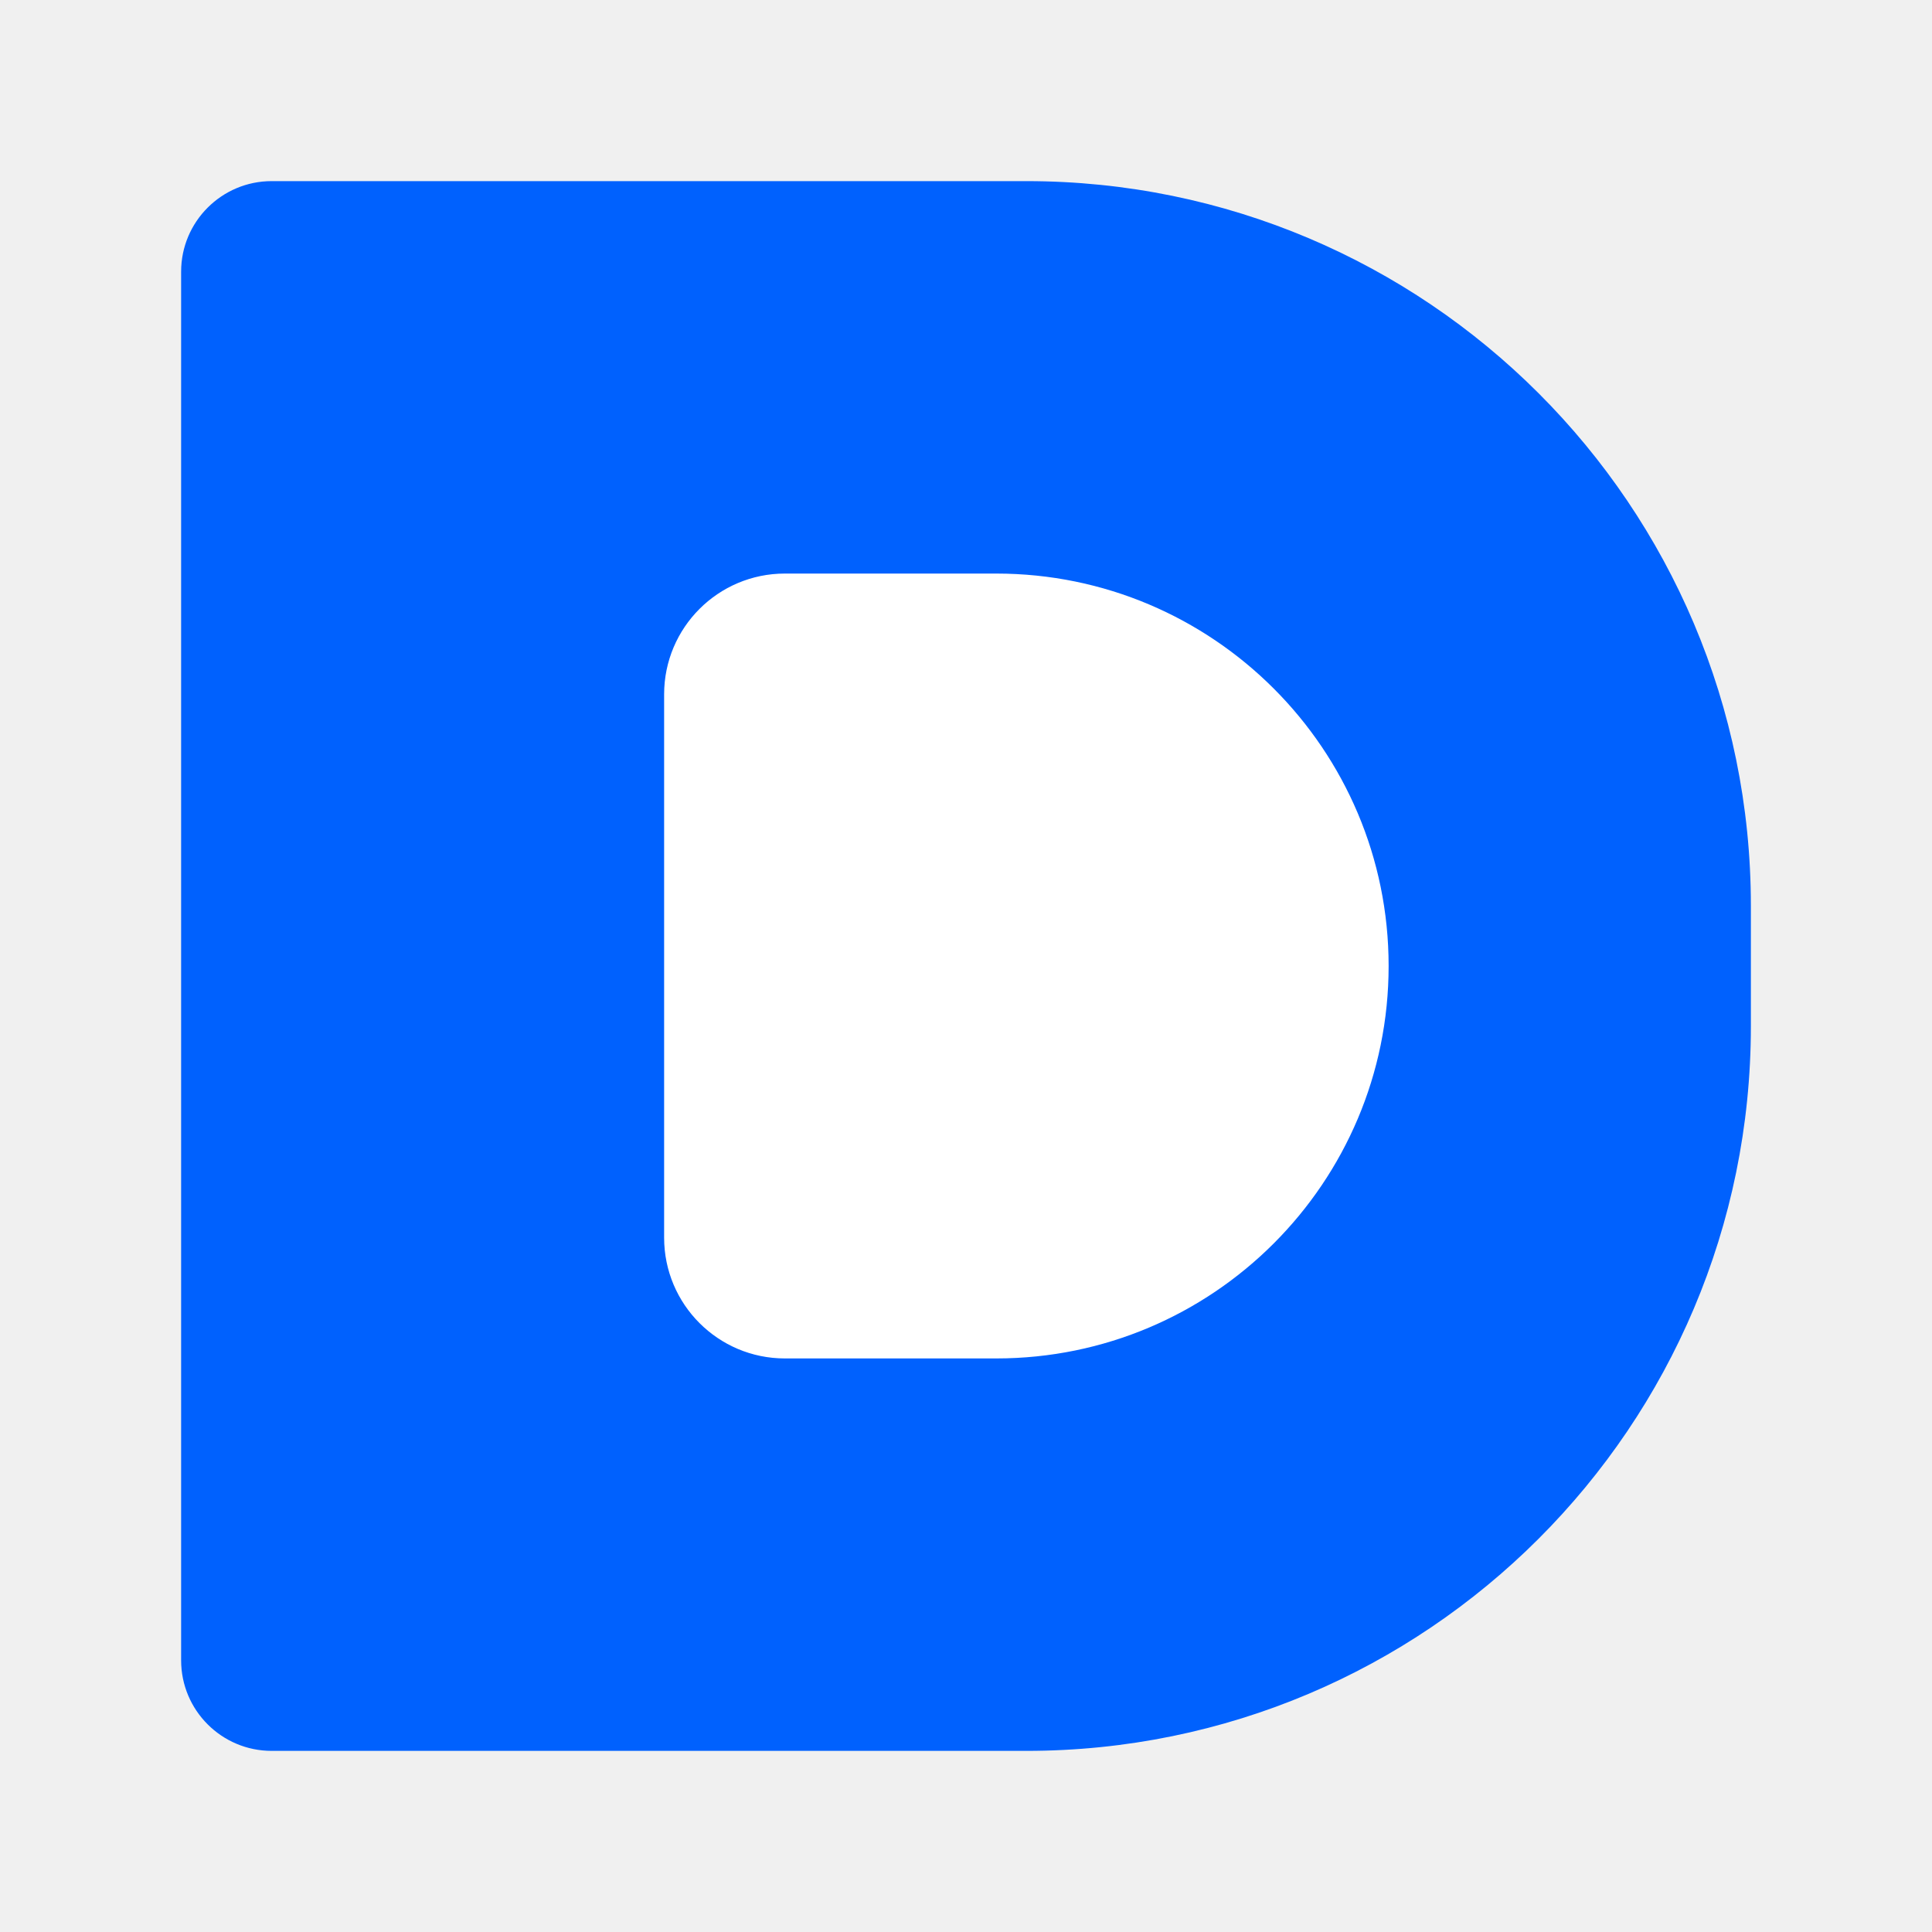
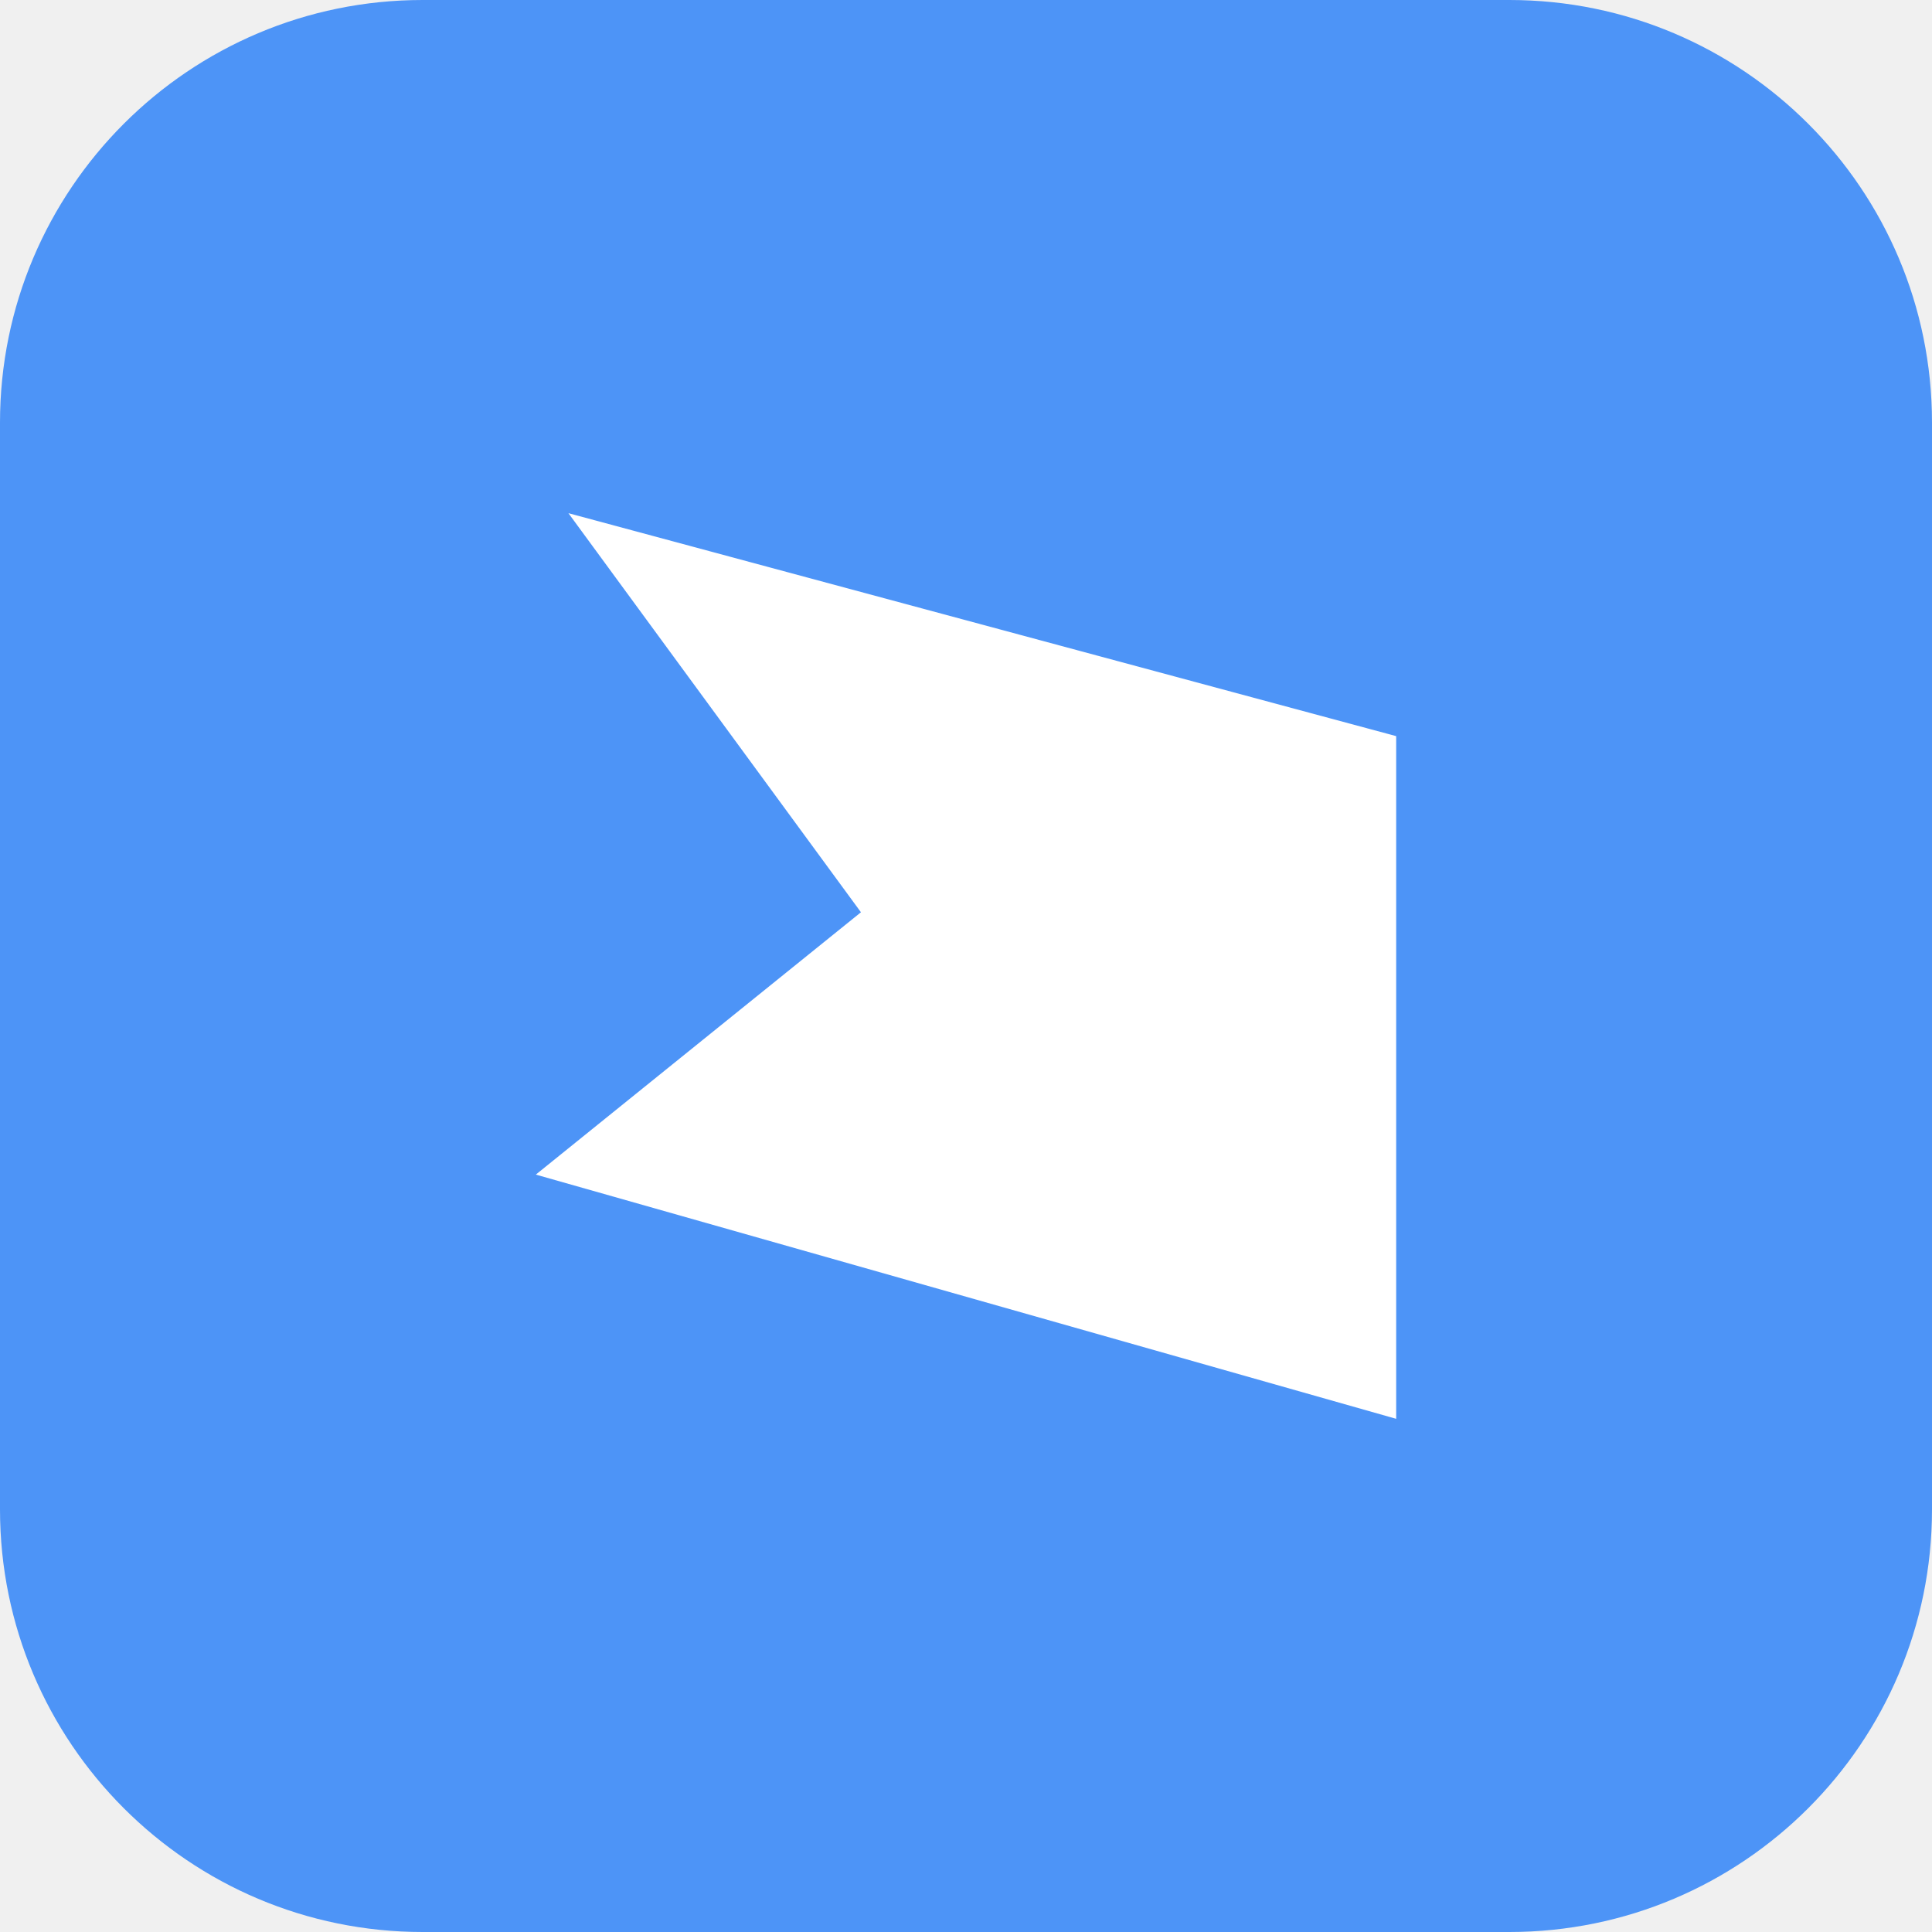
- <svg xmlns="http://www.w3.org/2000/svg" viewBox="0 0 32 32">
-   <path d="M3 4.5A1.5 1.5 0 0 1 4.5 3H17a12 12 0 0 1 12 12v2a12 12 0 0 1-12 12H4.5A1.5 1.5 0 0 1 3 27.5Z" fill="#0061fe" />
-   <path d="M11 11.5a2 2 0 0 1 2-2h3.5a6.5 6.5 0 0 1 0 13H13a2 2 0 0 1-2-2Z" fill="#fff" />
+ <svg xmlns="http://www.w3.org/2000/svg" viewBox="0 0 128 128">
+   <rect width="128" height="128" rx="28" fill="#4D94F7" />
+   <path d="M37.66 34L57.04 60.44L35.5 77.82L92.5 94V48.77L37.66 34Z" fill="#fff" />
</svg>
